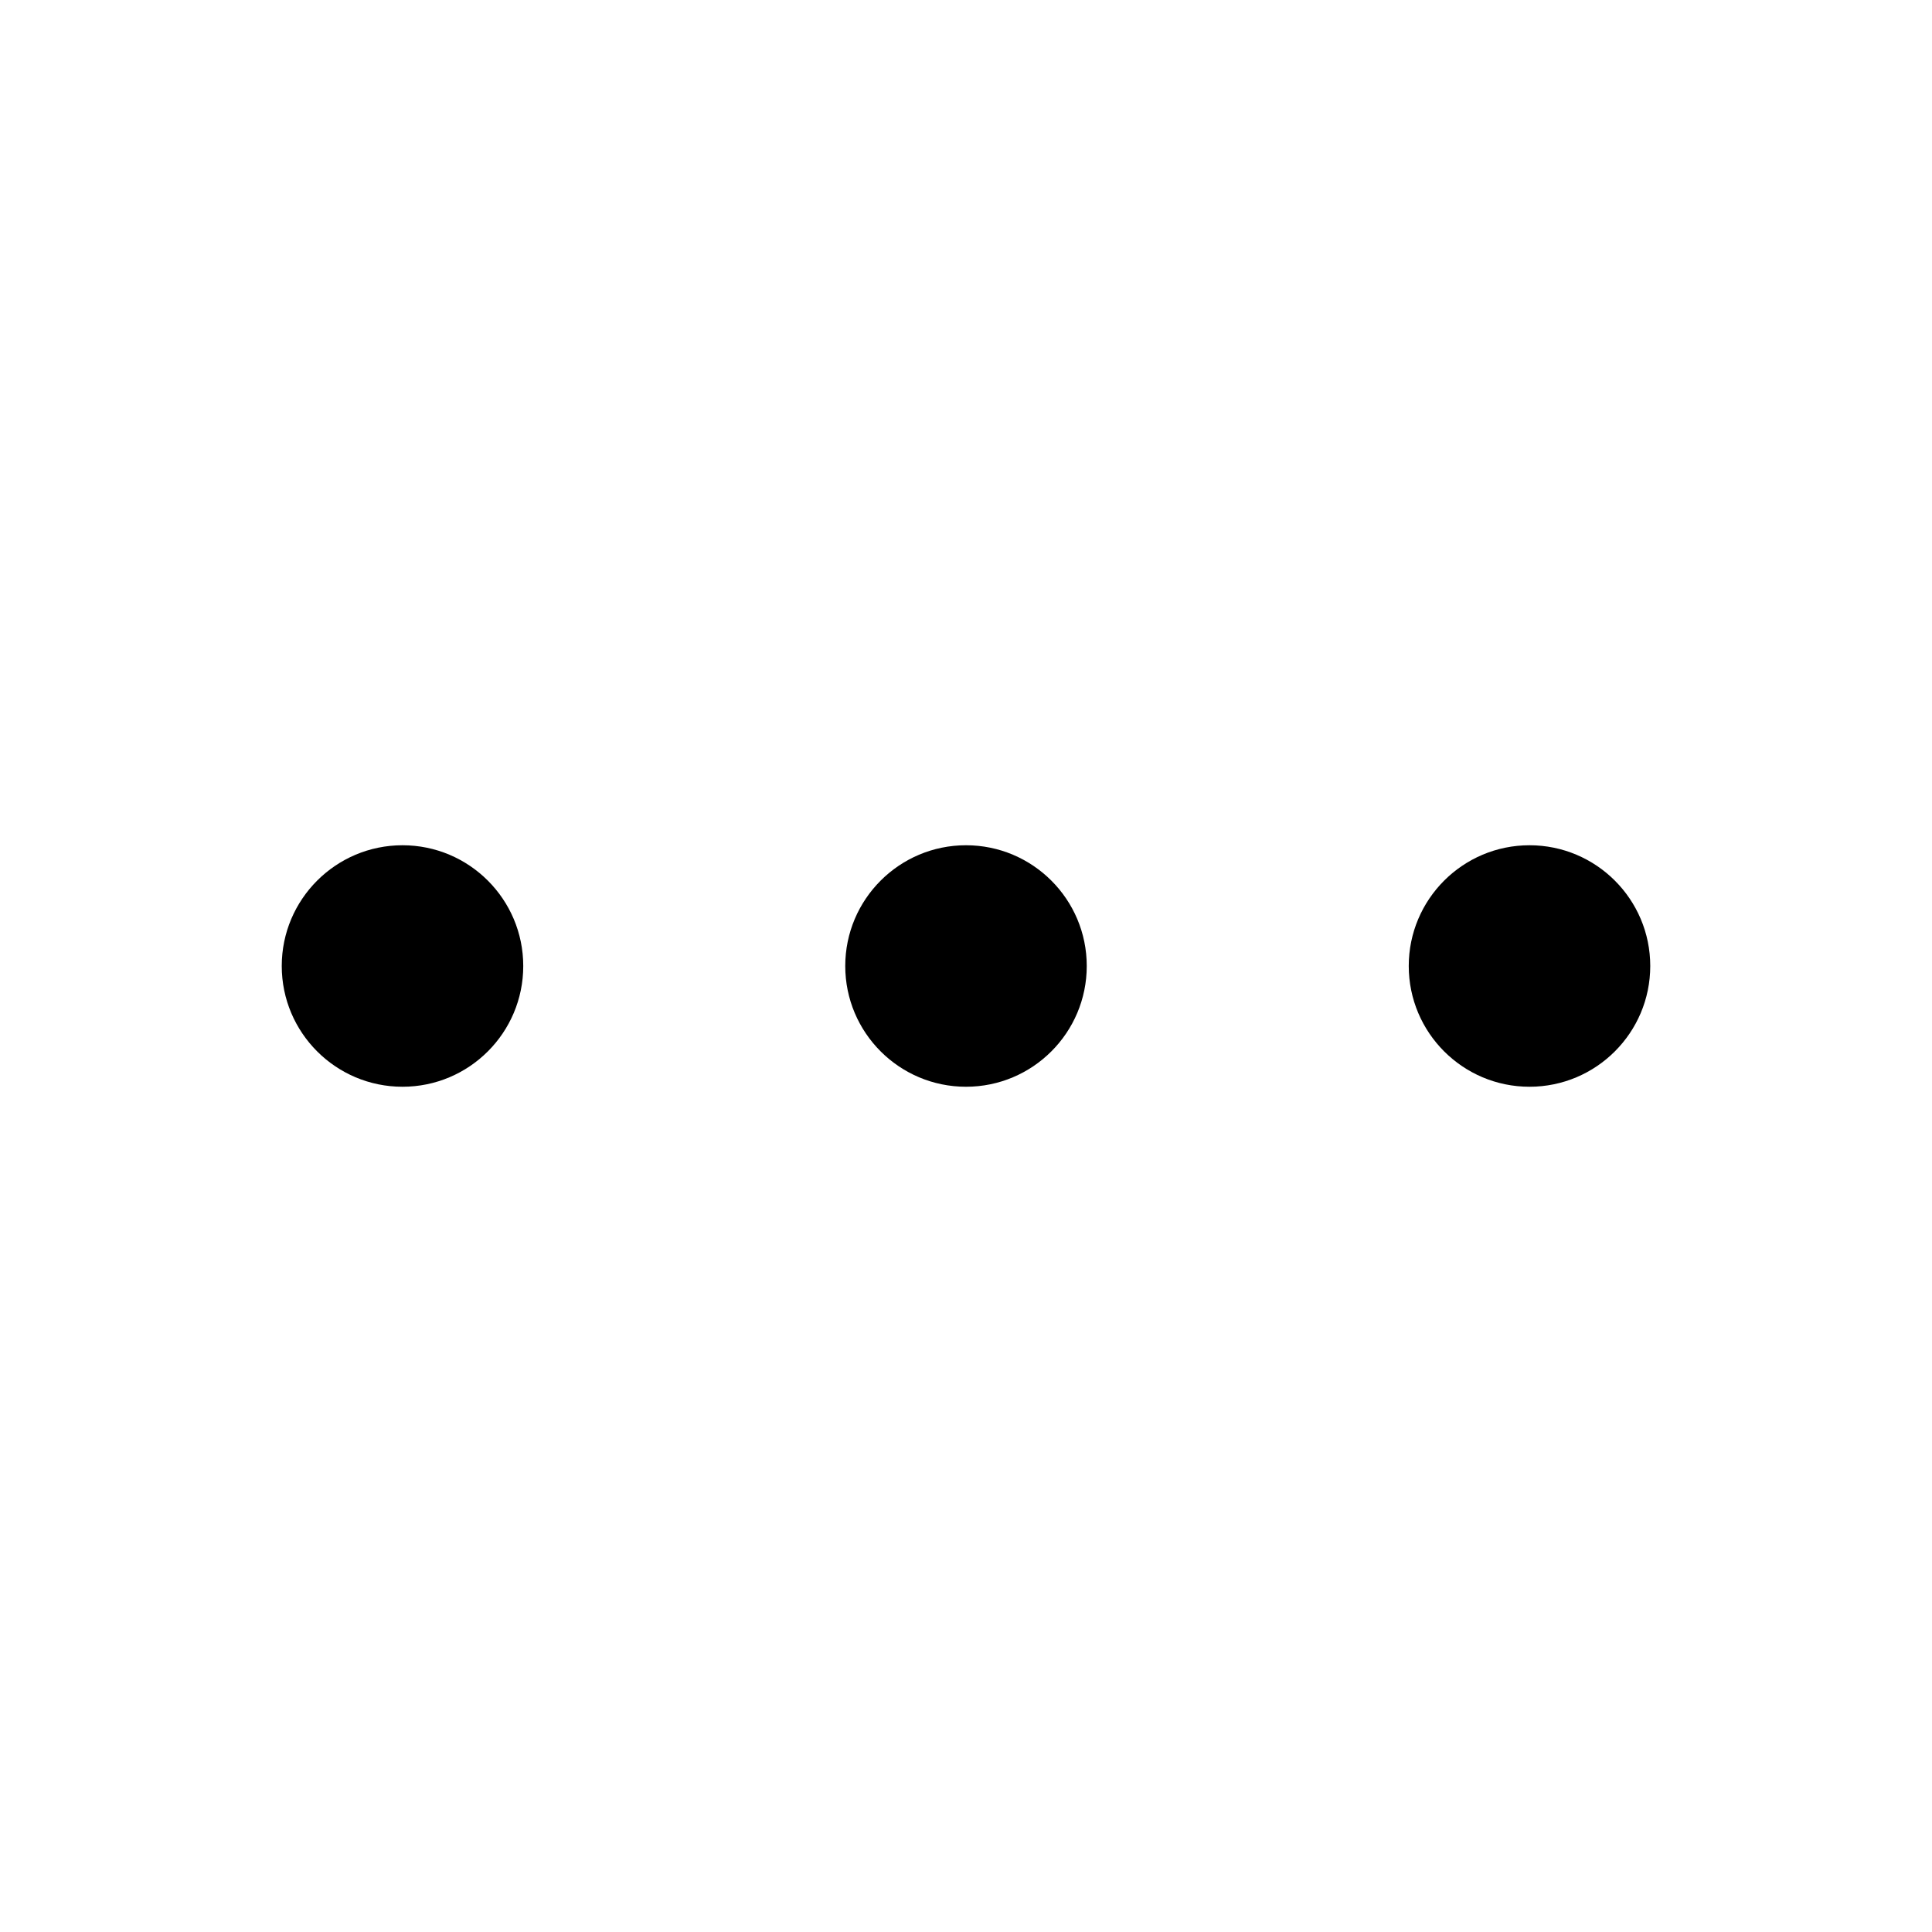
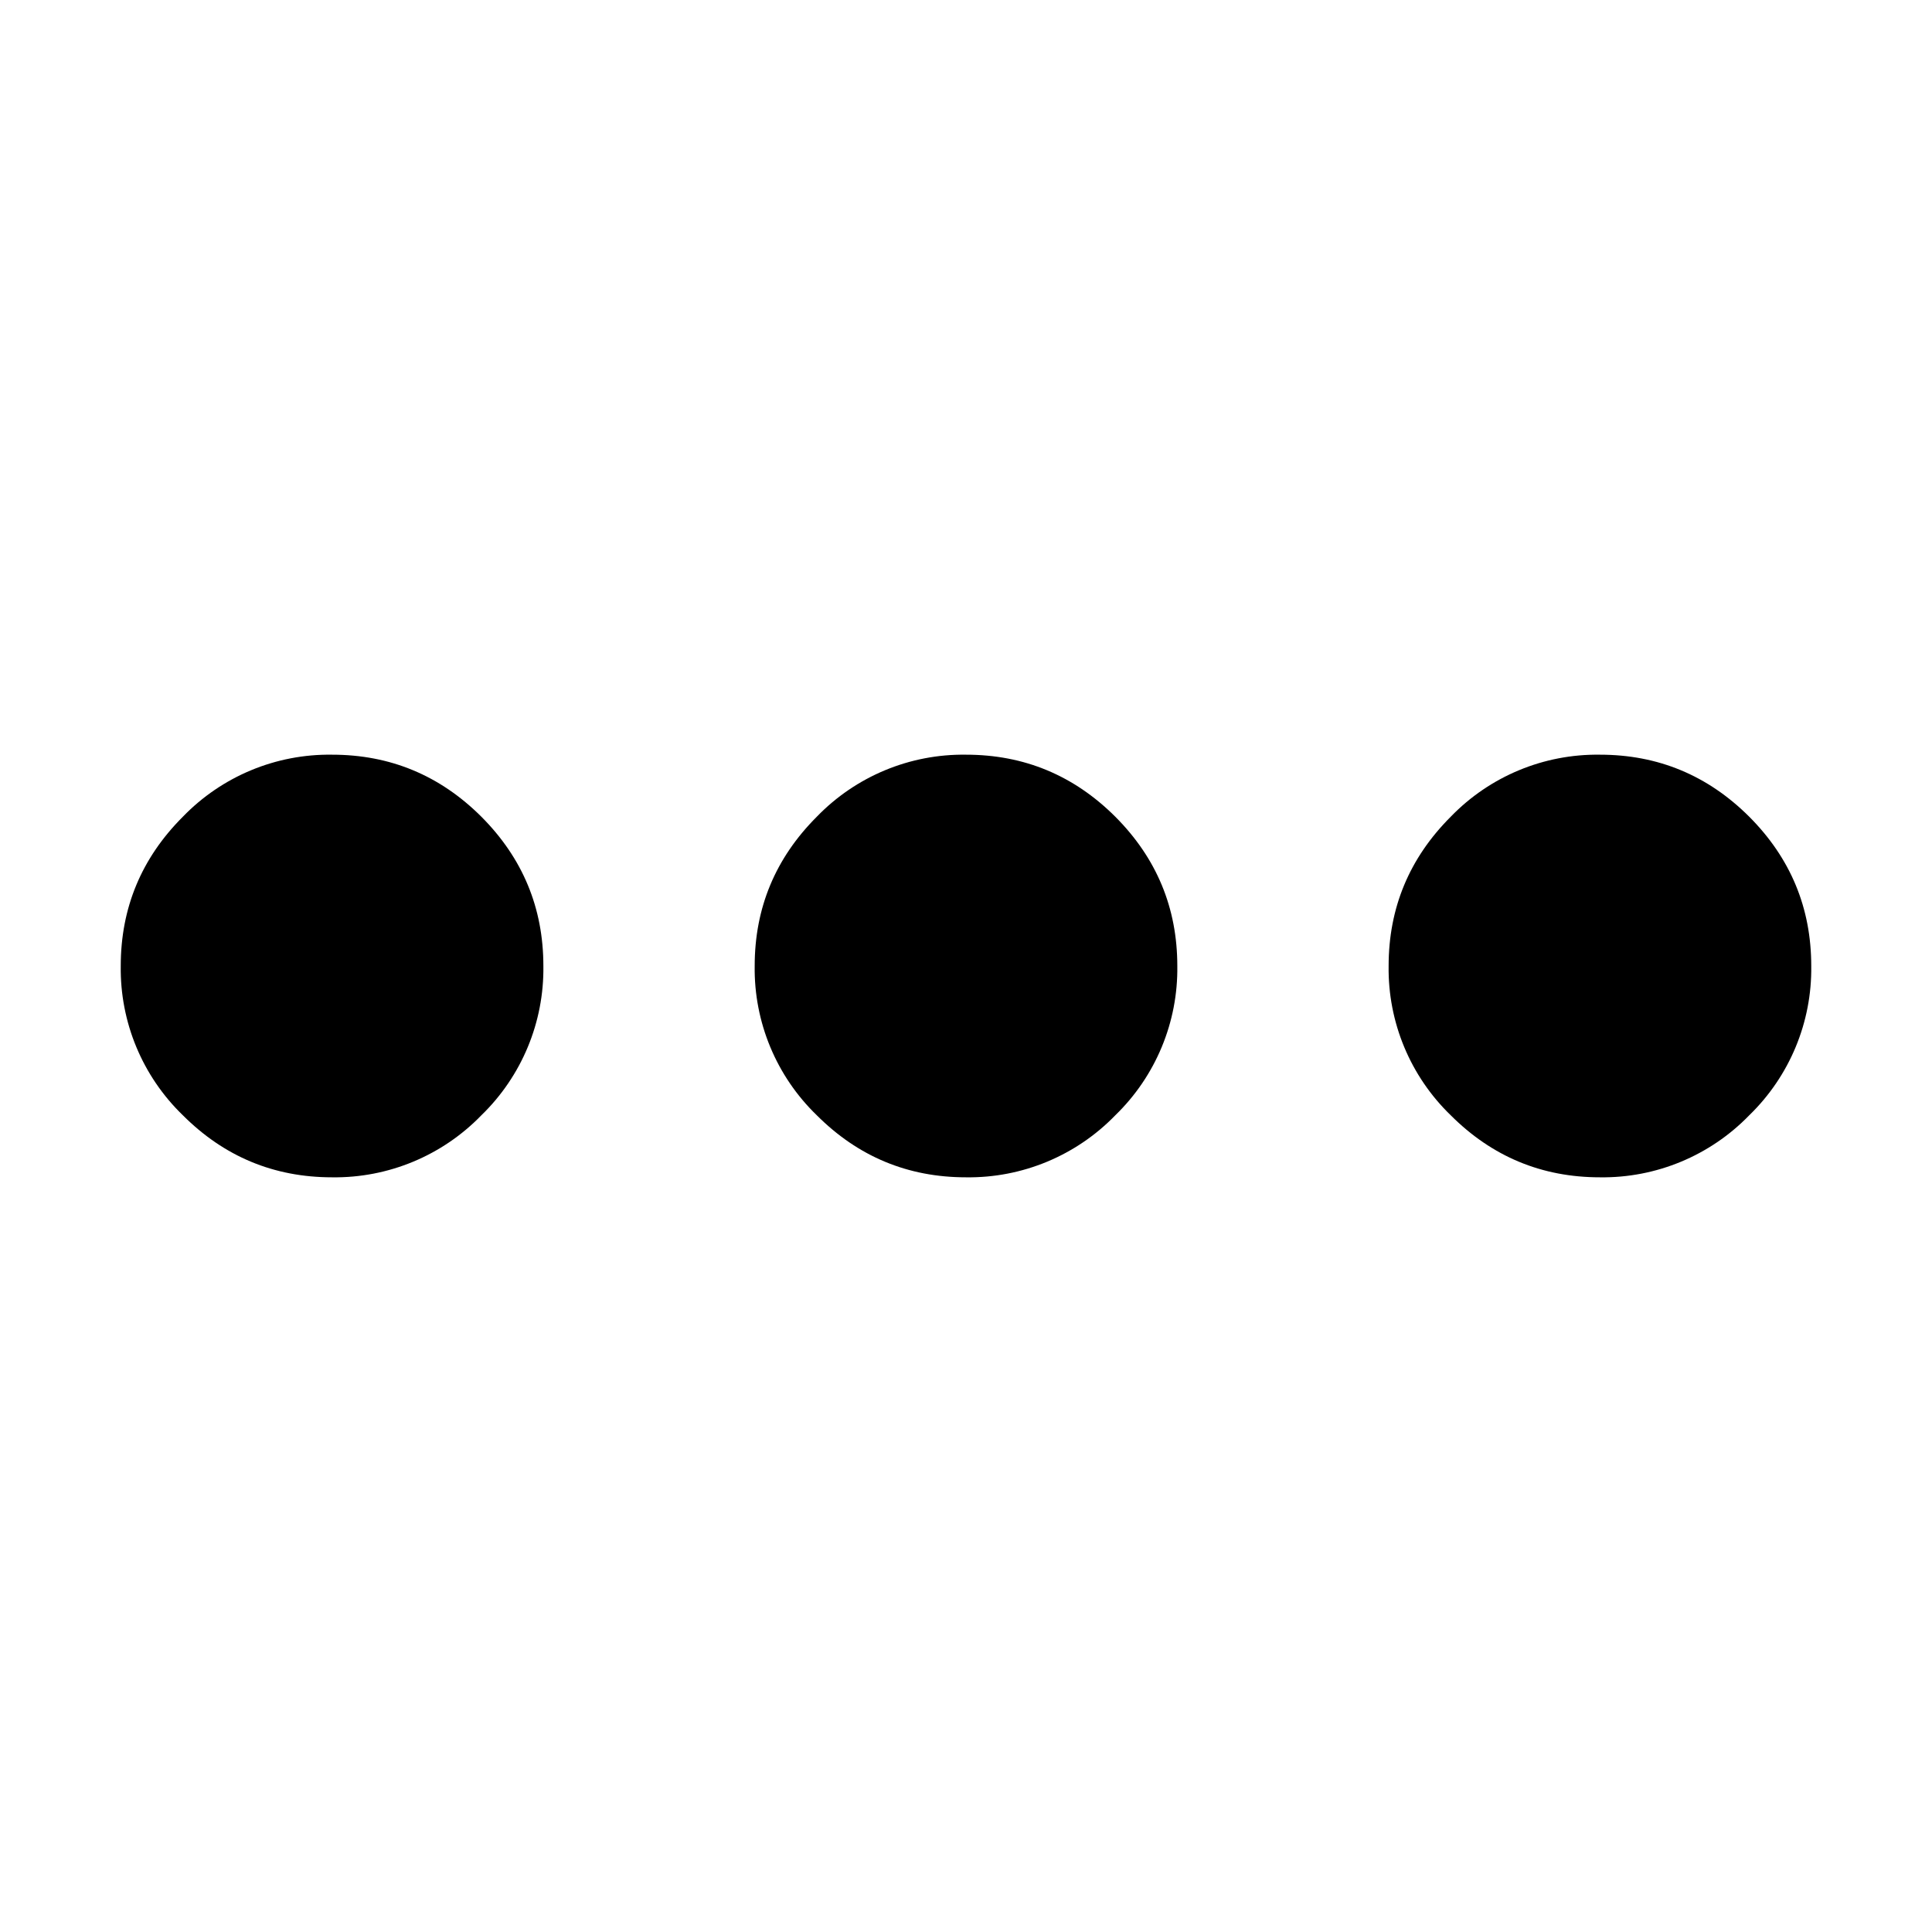
- <svg xmlns="http://www.w3.org/2000/svg" width="24px" height="24px" viewBox="0 0 24 24" version="1.1">
-   <g id="icon/action/more/default" stroke="none" stroke-width="1" fill="none" fill-rule="evenodd">
-     <path d="M12,10.5 C12.828,10.5 13.5,11.172 13.5,12 C13.5,12.828 12.828,13.5 12,13.5 C11.172,13.5 10.5,12.828 10.5,12 C10.5,11.172 11.172,10.5 12,10.5 Z M19,10.5 C19.828,10.5 20.5,11.172 20.5,12 C20.5,12.828 19.828,13.5 19,13.5 C18.172,13.5 17.5,12.828 17.5,12 C17.5,11.172 18.172,10.5 19,10.5 Z M5,10.5 C5.828,10.5 6.5,11.172 6.5,12 C6.5,12.828 5.828,13.5 5,13.5 C4.172,13.5 3.5,12.828 3.5,12 C3.5,11.172 4.172,10.5 5,10.5 Z" id="Icon" fill="#000000" />
-   </g>
+ <svg xmlns="http://www.w3.org/2000/svg" viewBox="0 0 16 16" height="16" width="16" xml:space="preserve" style="fill-rule:evenodd;clip-rule:evenodd;stroke-linejoin:round;stroke-miterlimit:2">
+   <path style="fill-opacity:0" fill="none" d="M-62.897-32.993h163.31v97.986h-163.31z" />
+   <path d="M6 14c-.55 0-1.021-.196-1.412-.587A1.927 1.927 0 0 1 4 12c0-.55.196-1.021.588-1.413A1.926 1.926 0 0 1 6 10c.55 0 1.021.196 1.413.587.391.392.587.863.587 1.413a1.93 1.93 0 0 1-.587 1.413A1.93 1.93 0 0 1 6 14Zm6 0c-.55 0-1.021-.196-1.412-.587A1.927 1.927 0 0 1 10 12c0-.55.196-1.021.588-1.413A1.926 1.926 0 0 1 12 10c.55 0 1.021.196 1.413.587.391.392.587.863.587 1.413a1.93 1.93 0 0 1-.587 1.413A1.93 1.93 0 0 1 12 14Zm6 0c-.55 0-1.021-.196-1.412-.587A1.927 1.927 0 0 1 16 12c0-.55.196-1.021.588-1.413A1.926 1.926 0 0 1 18 10c.55 0 1.021.196 1.413.587.391.392.587.863.587 1.413a1.93 1.93 0 0 1-.587 1.413A1.93 1.93 0 0 1 18 14Z" style="fill-rule:nonzero" transform="matrix(.875 0 0 .875 -2.5 -2.5)" />
</svg>
